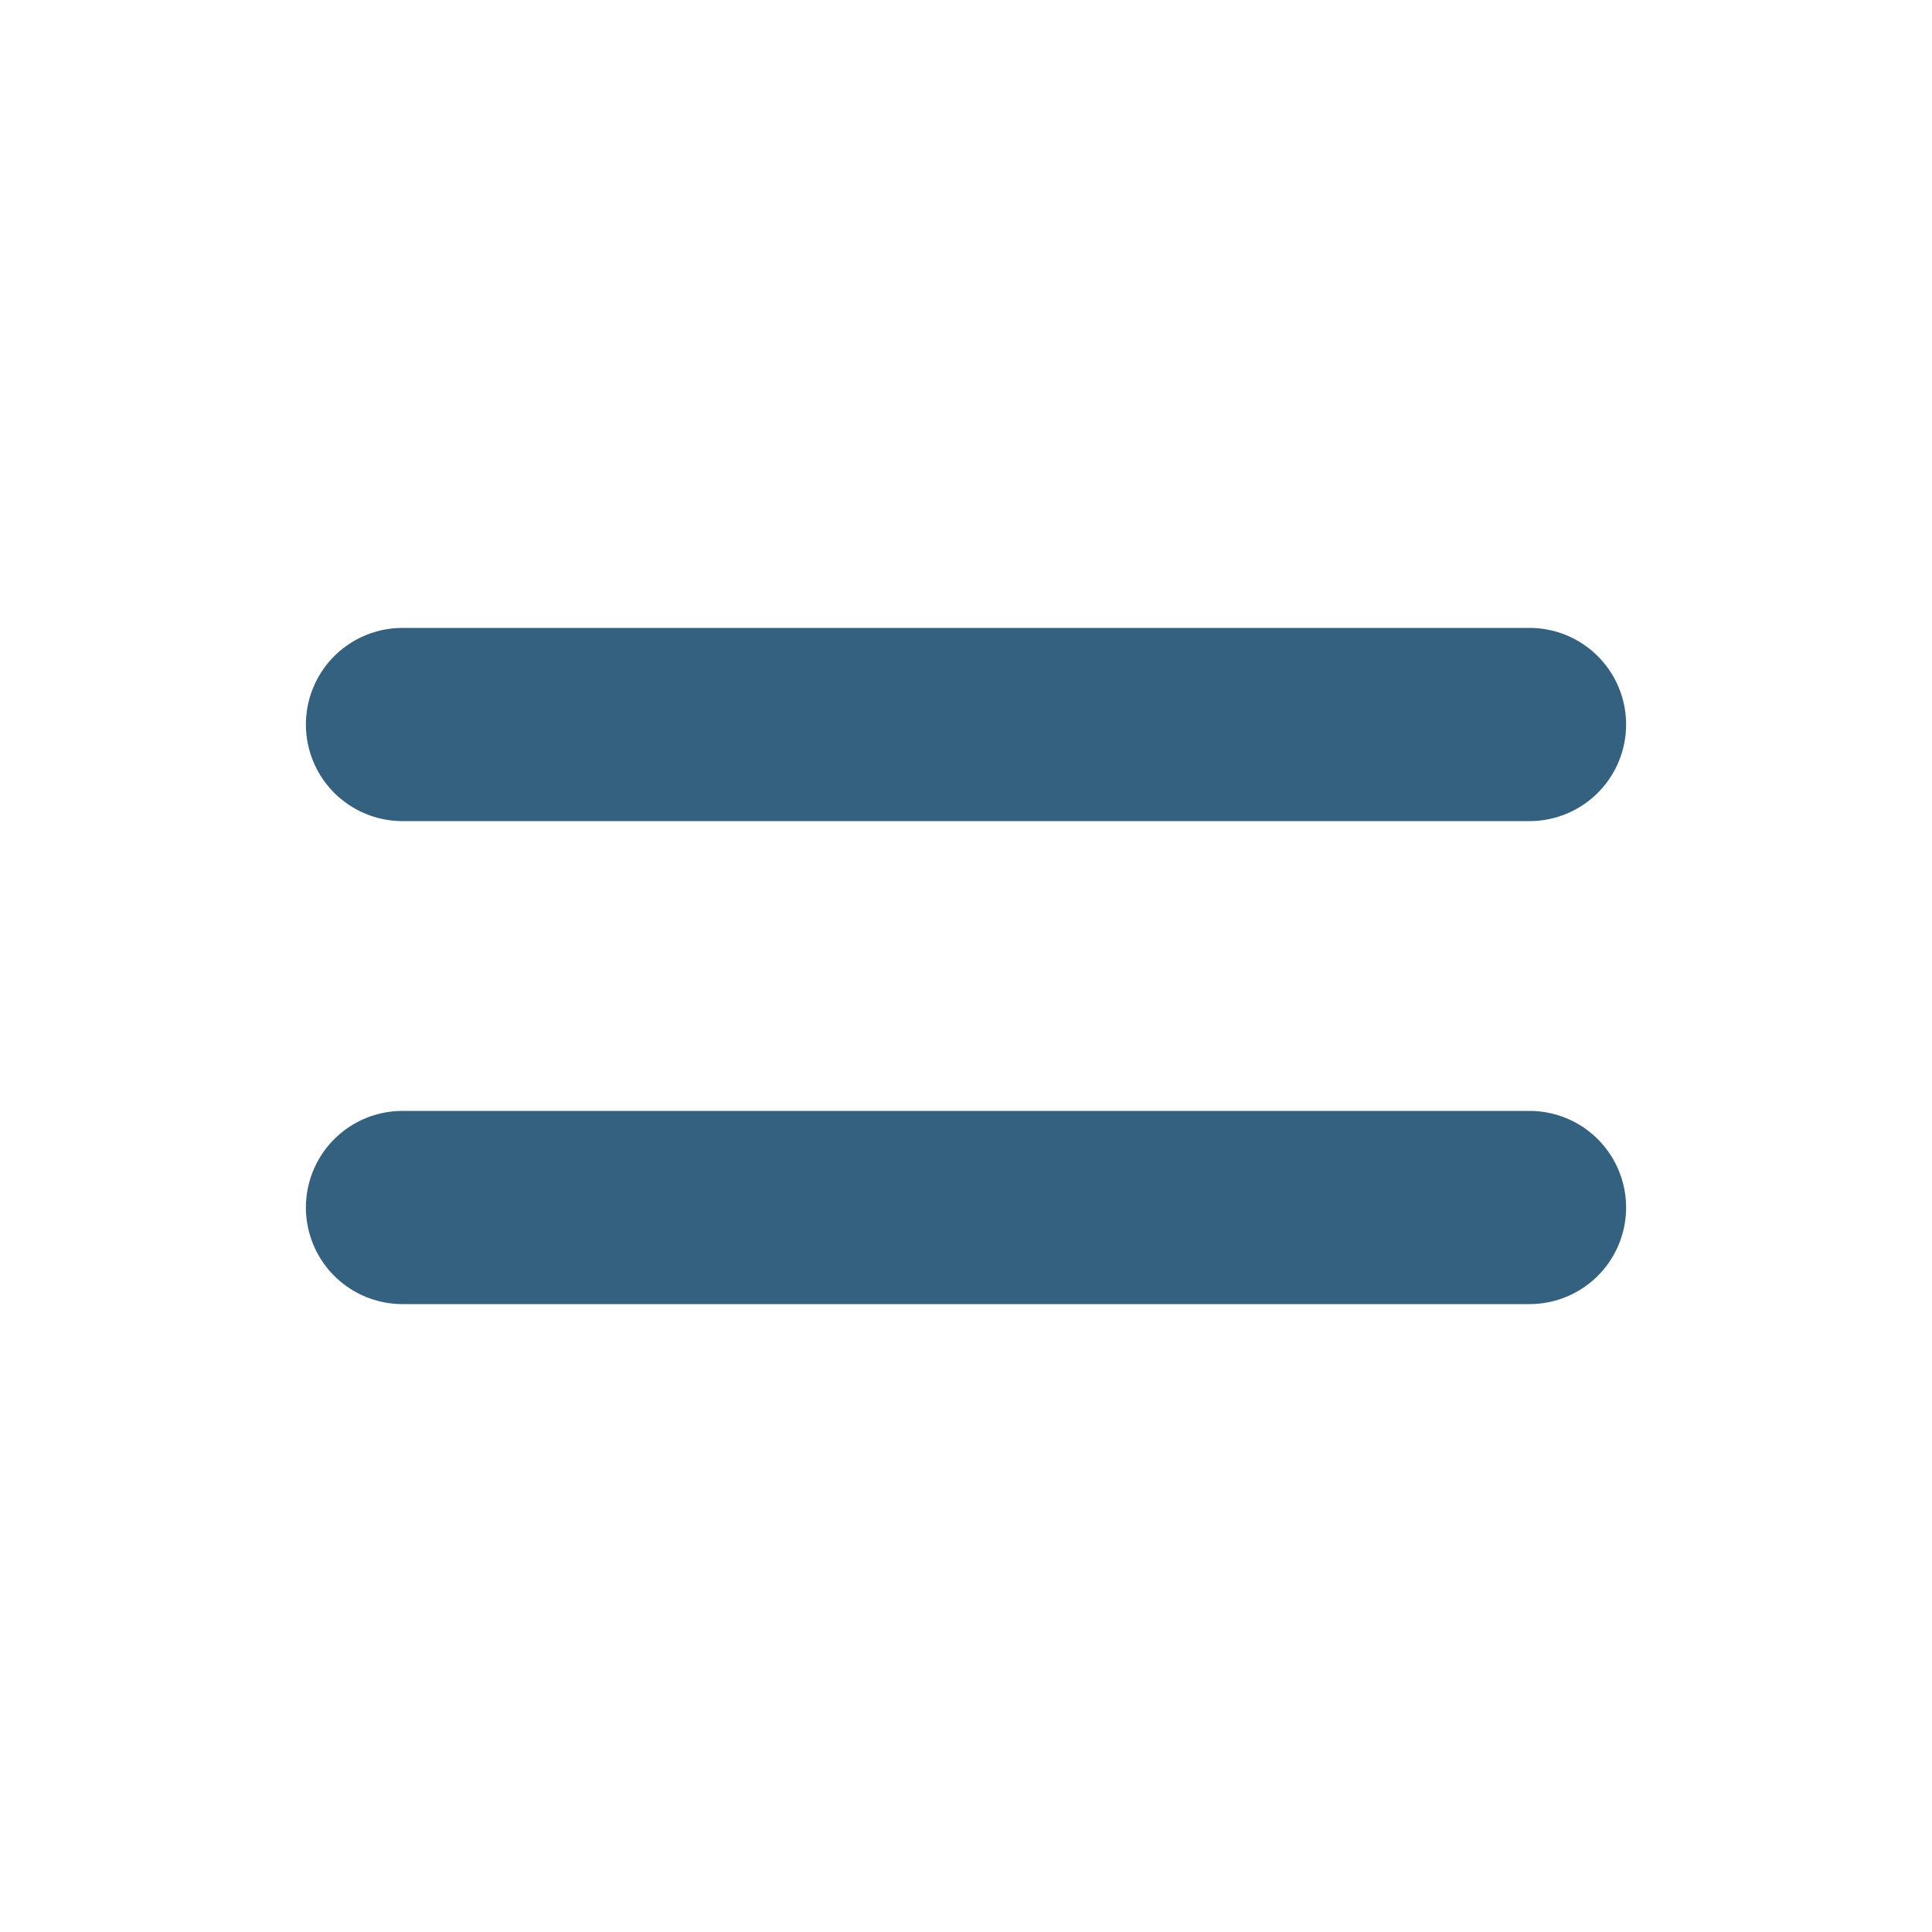
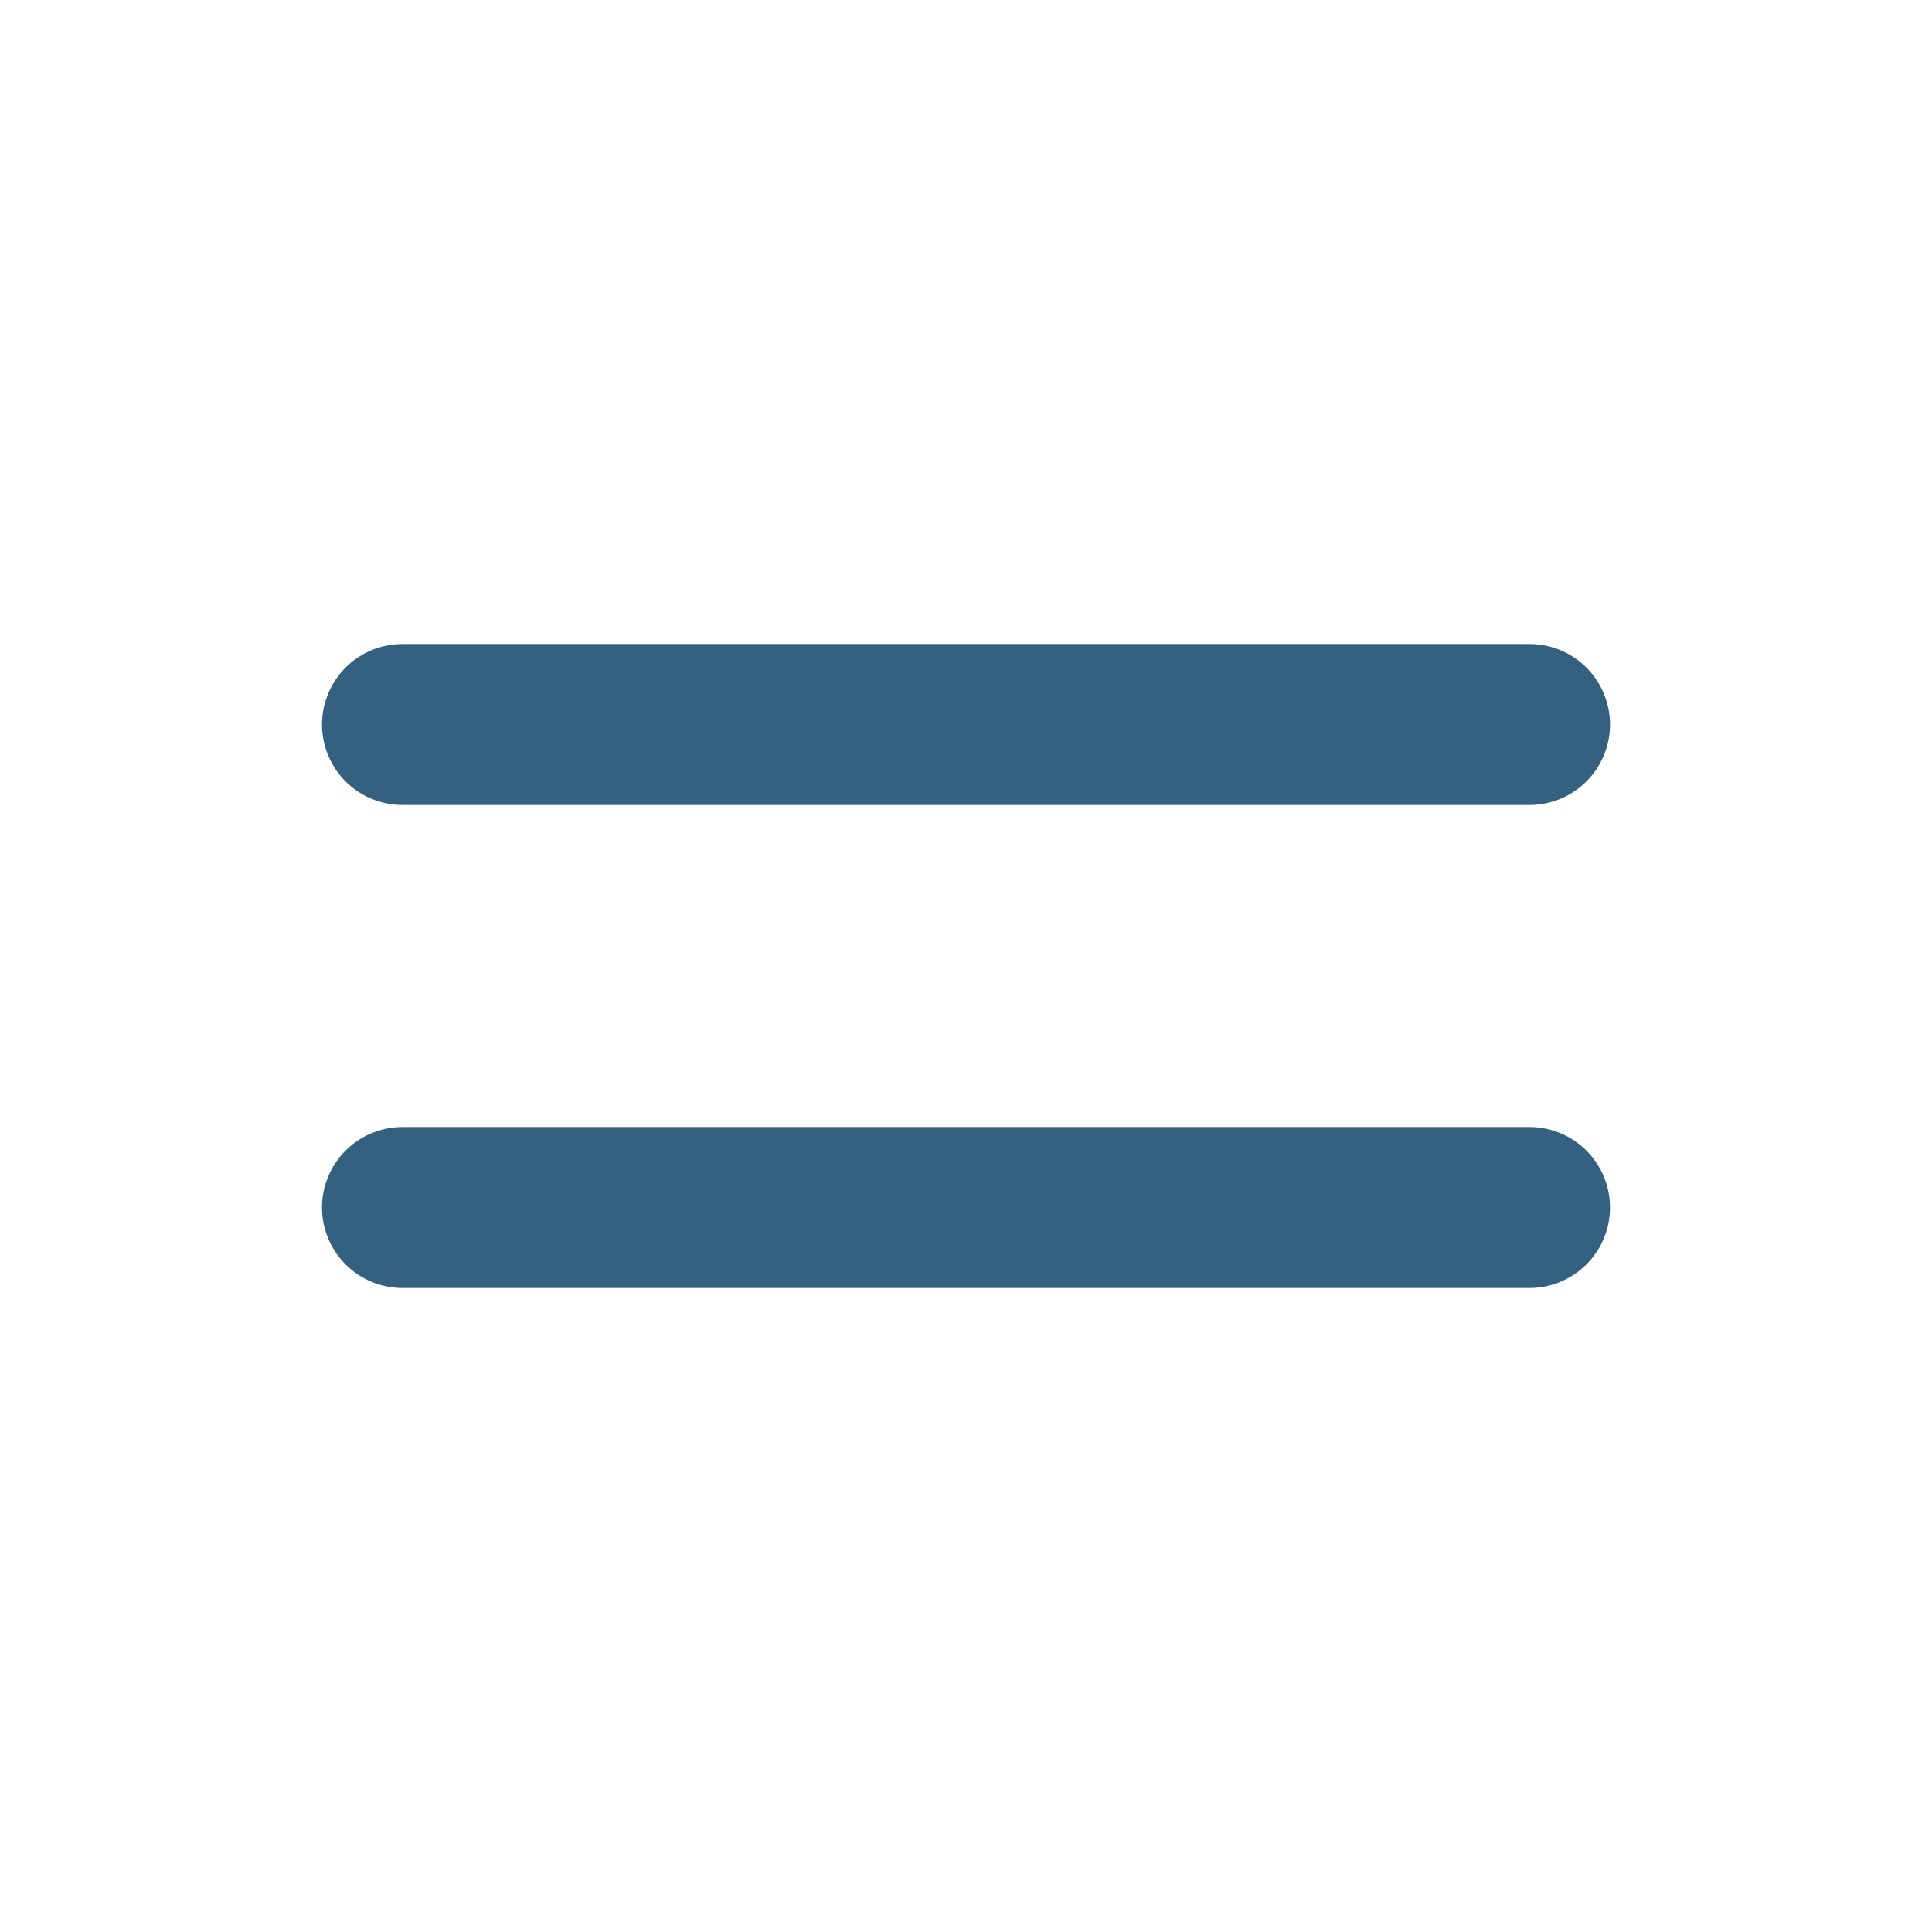
- <svg xmlns="http://www.w3.org/2000/svg" width="16" height="16" viewBox="0 0 24 24" fill="none" stroke="#34617f" stroke-width="2.4" stroke-linecap="round" stroke-linejoin="round">
+ <svg xmlns="http://www.w3.org/2000/svg" width="16" height="16" viewBox="0 0 24 24" fill="none" stroke="#34617f" stroke-width="2" stroke-linecap="round" stroke-linejoin="round">
  <line x1="5" y1="9" x2="19" y2="9" />
  <line x1="5" y1="15" x2="19" y2="15" />
</svg>
